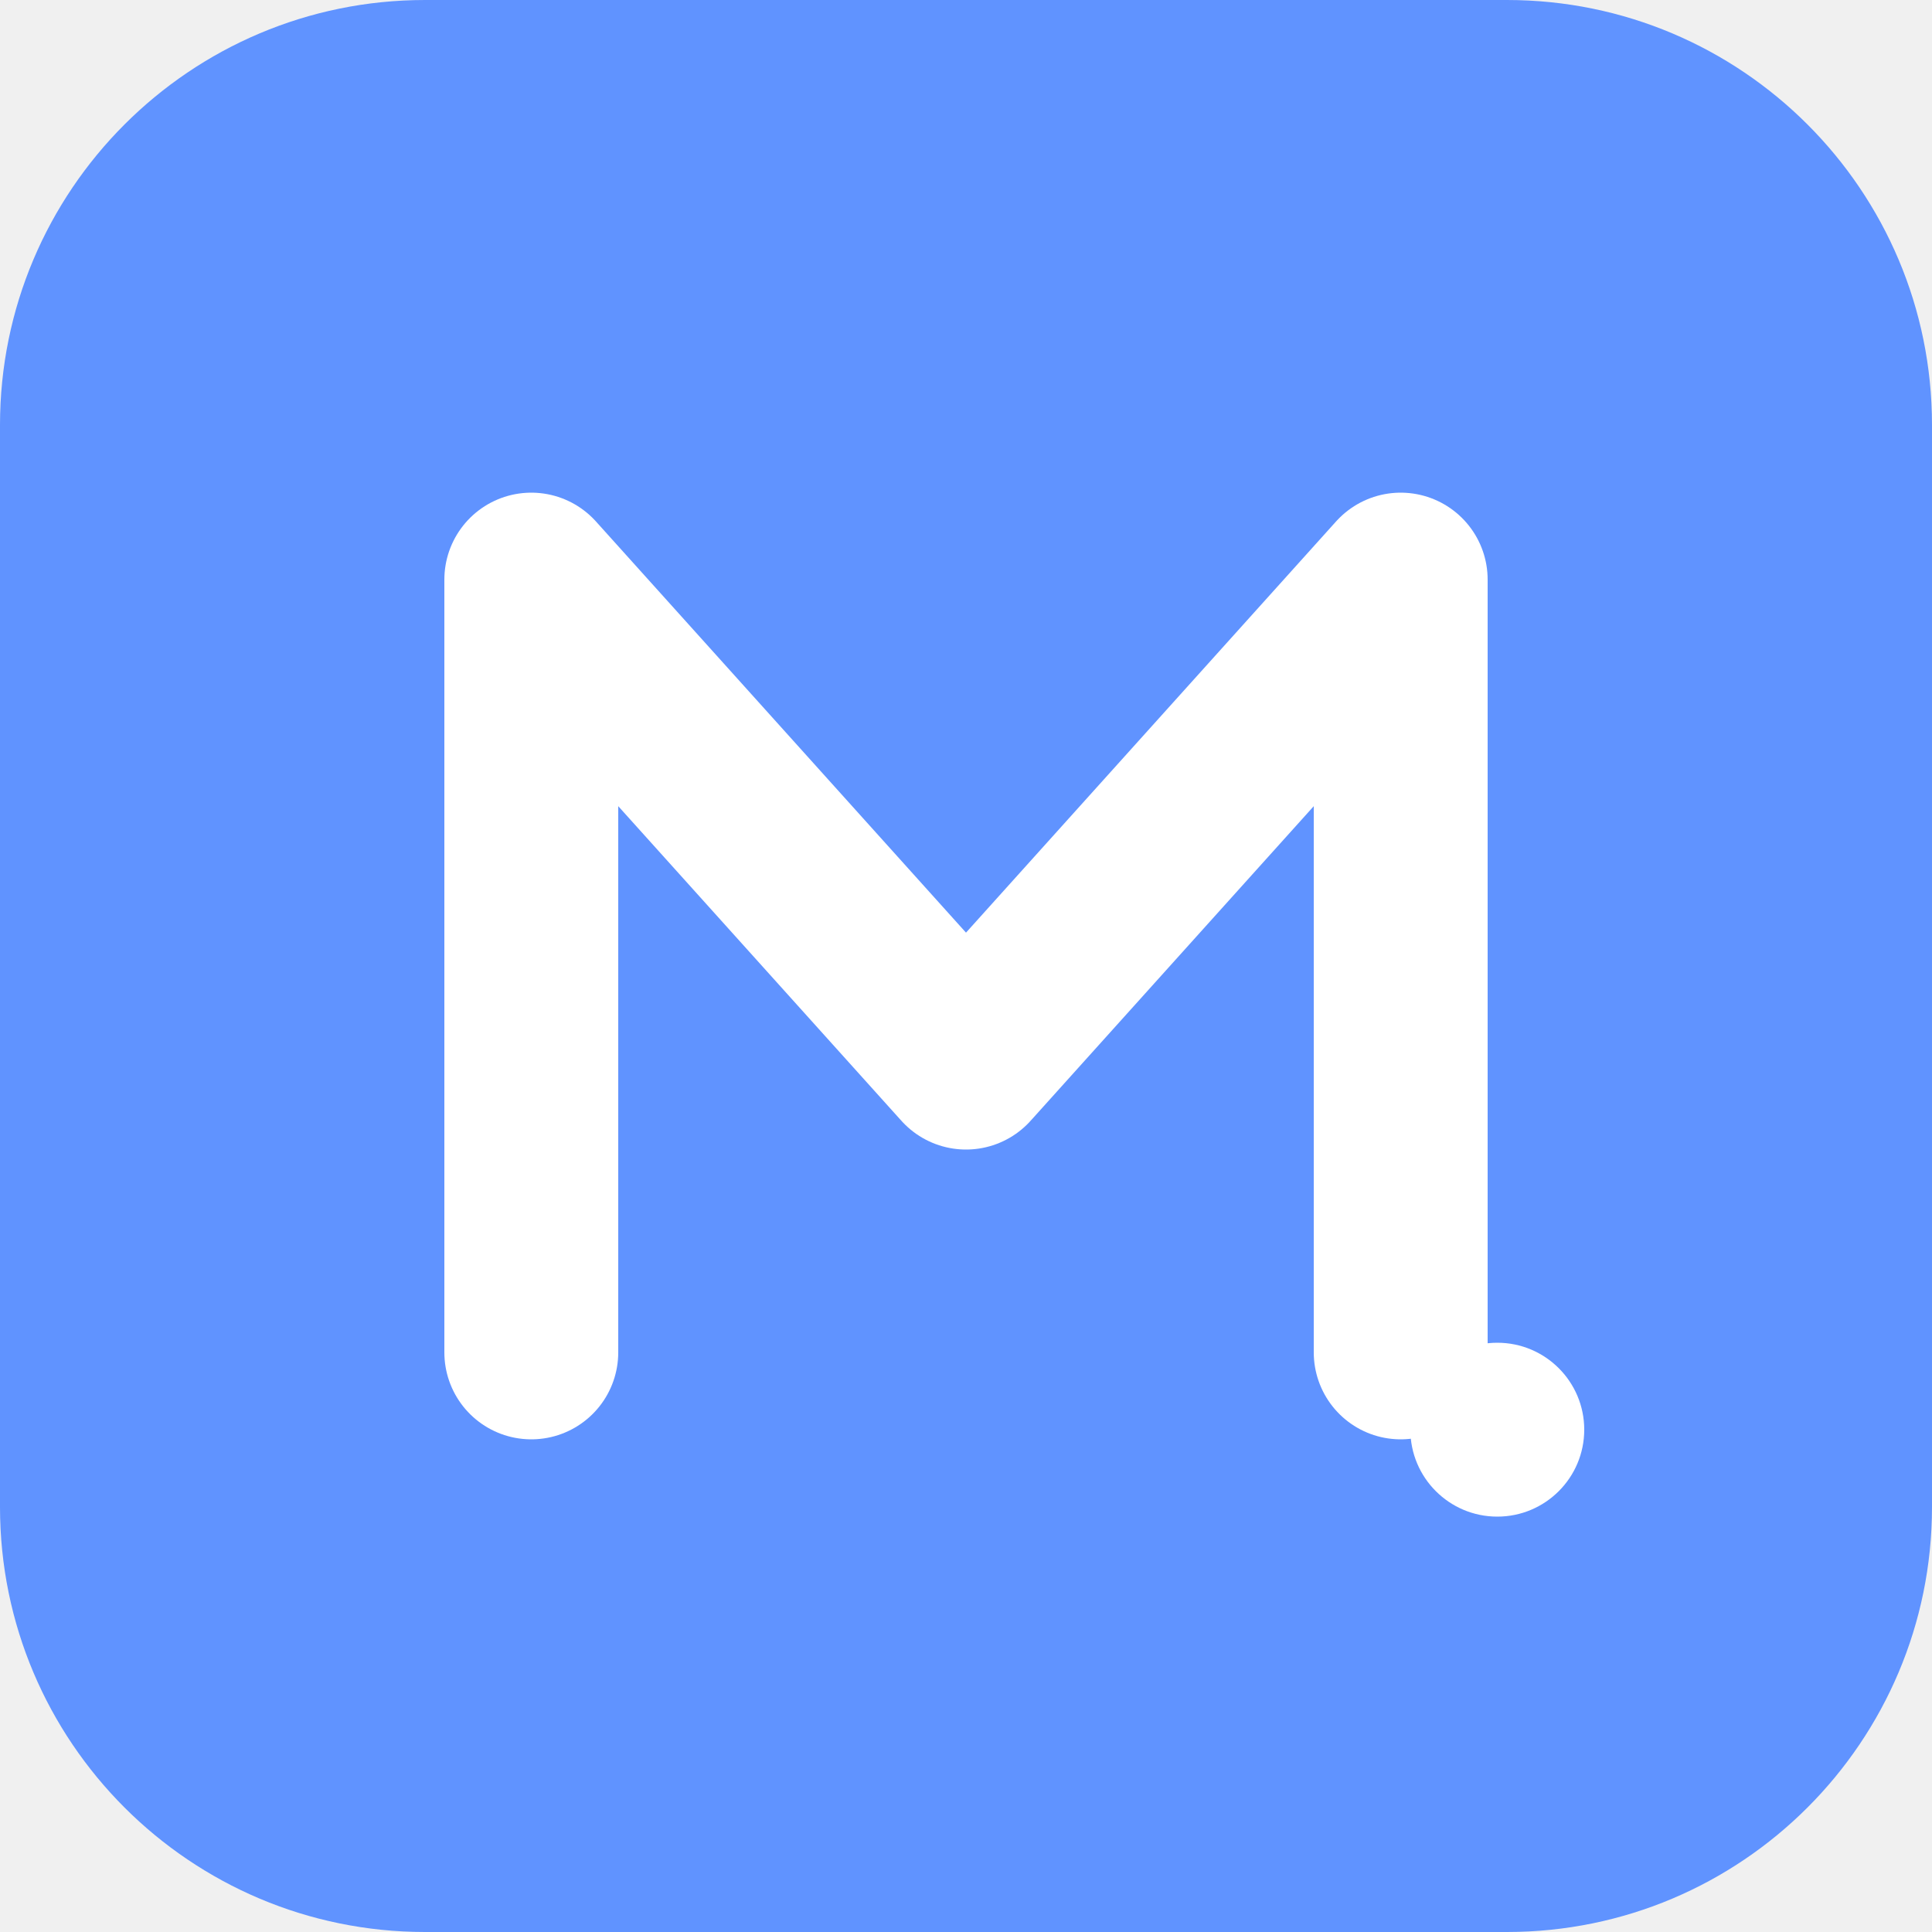
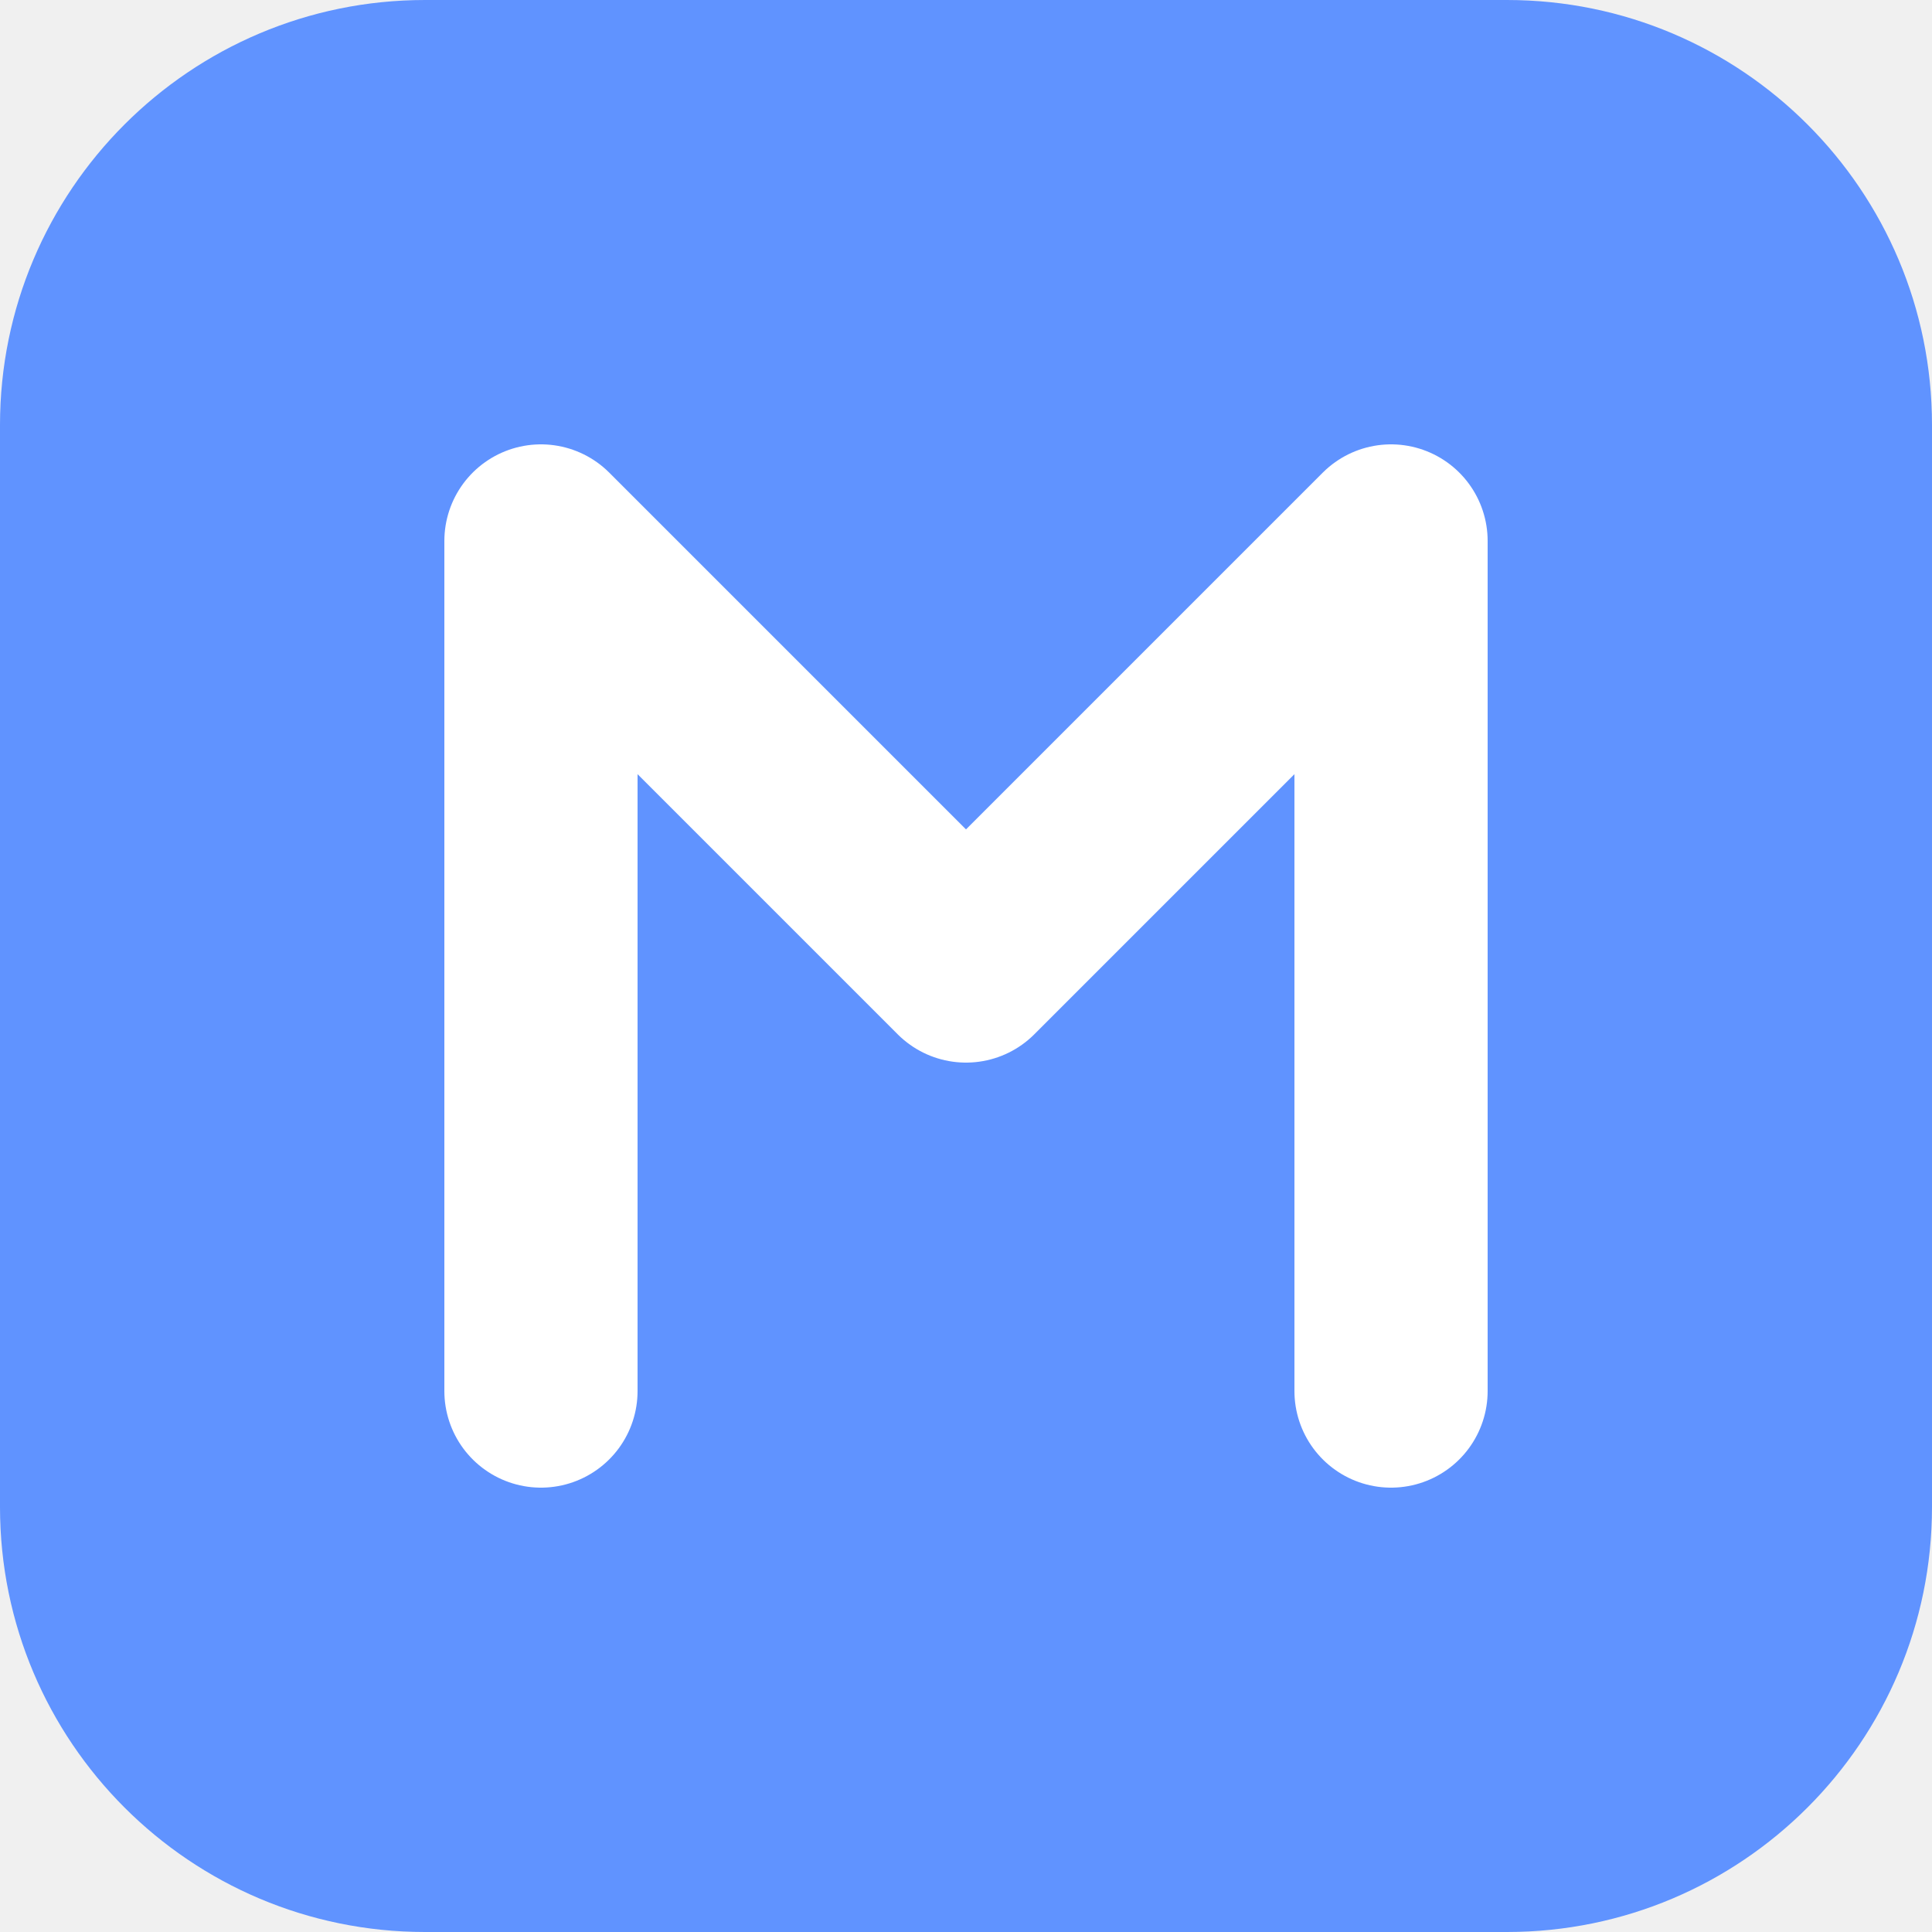
<svg xmlns="http://www.w3.org/2000/svg" viewBox="0 0 200 200" role="img" aria-label="muselab">
  <rect width="200" height="200" rx="44" ry="44" fill="#6093ff" />
-   <path d="M55 140 L55 60 L100 110 L145 60 L145 140" stroke="#ffffff" stroke-width="18" stroke-linecap="round" stroke-linejoin="round" fill="none" />
-   <circle cx="155" cy="148" r="9" fill="#ffffff" />
+   <path d="M 56 144 L 56 56 L 100 100 L 144 56 L 144 144" fill="none" stroke="#ffffff" stroke-width="20" stroke-linecap="round" stroke-linejoin="round" />
</svg>
